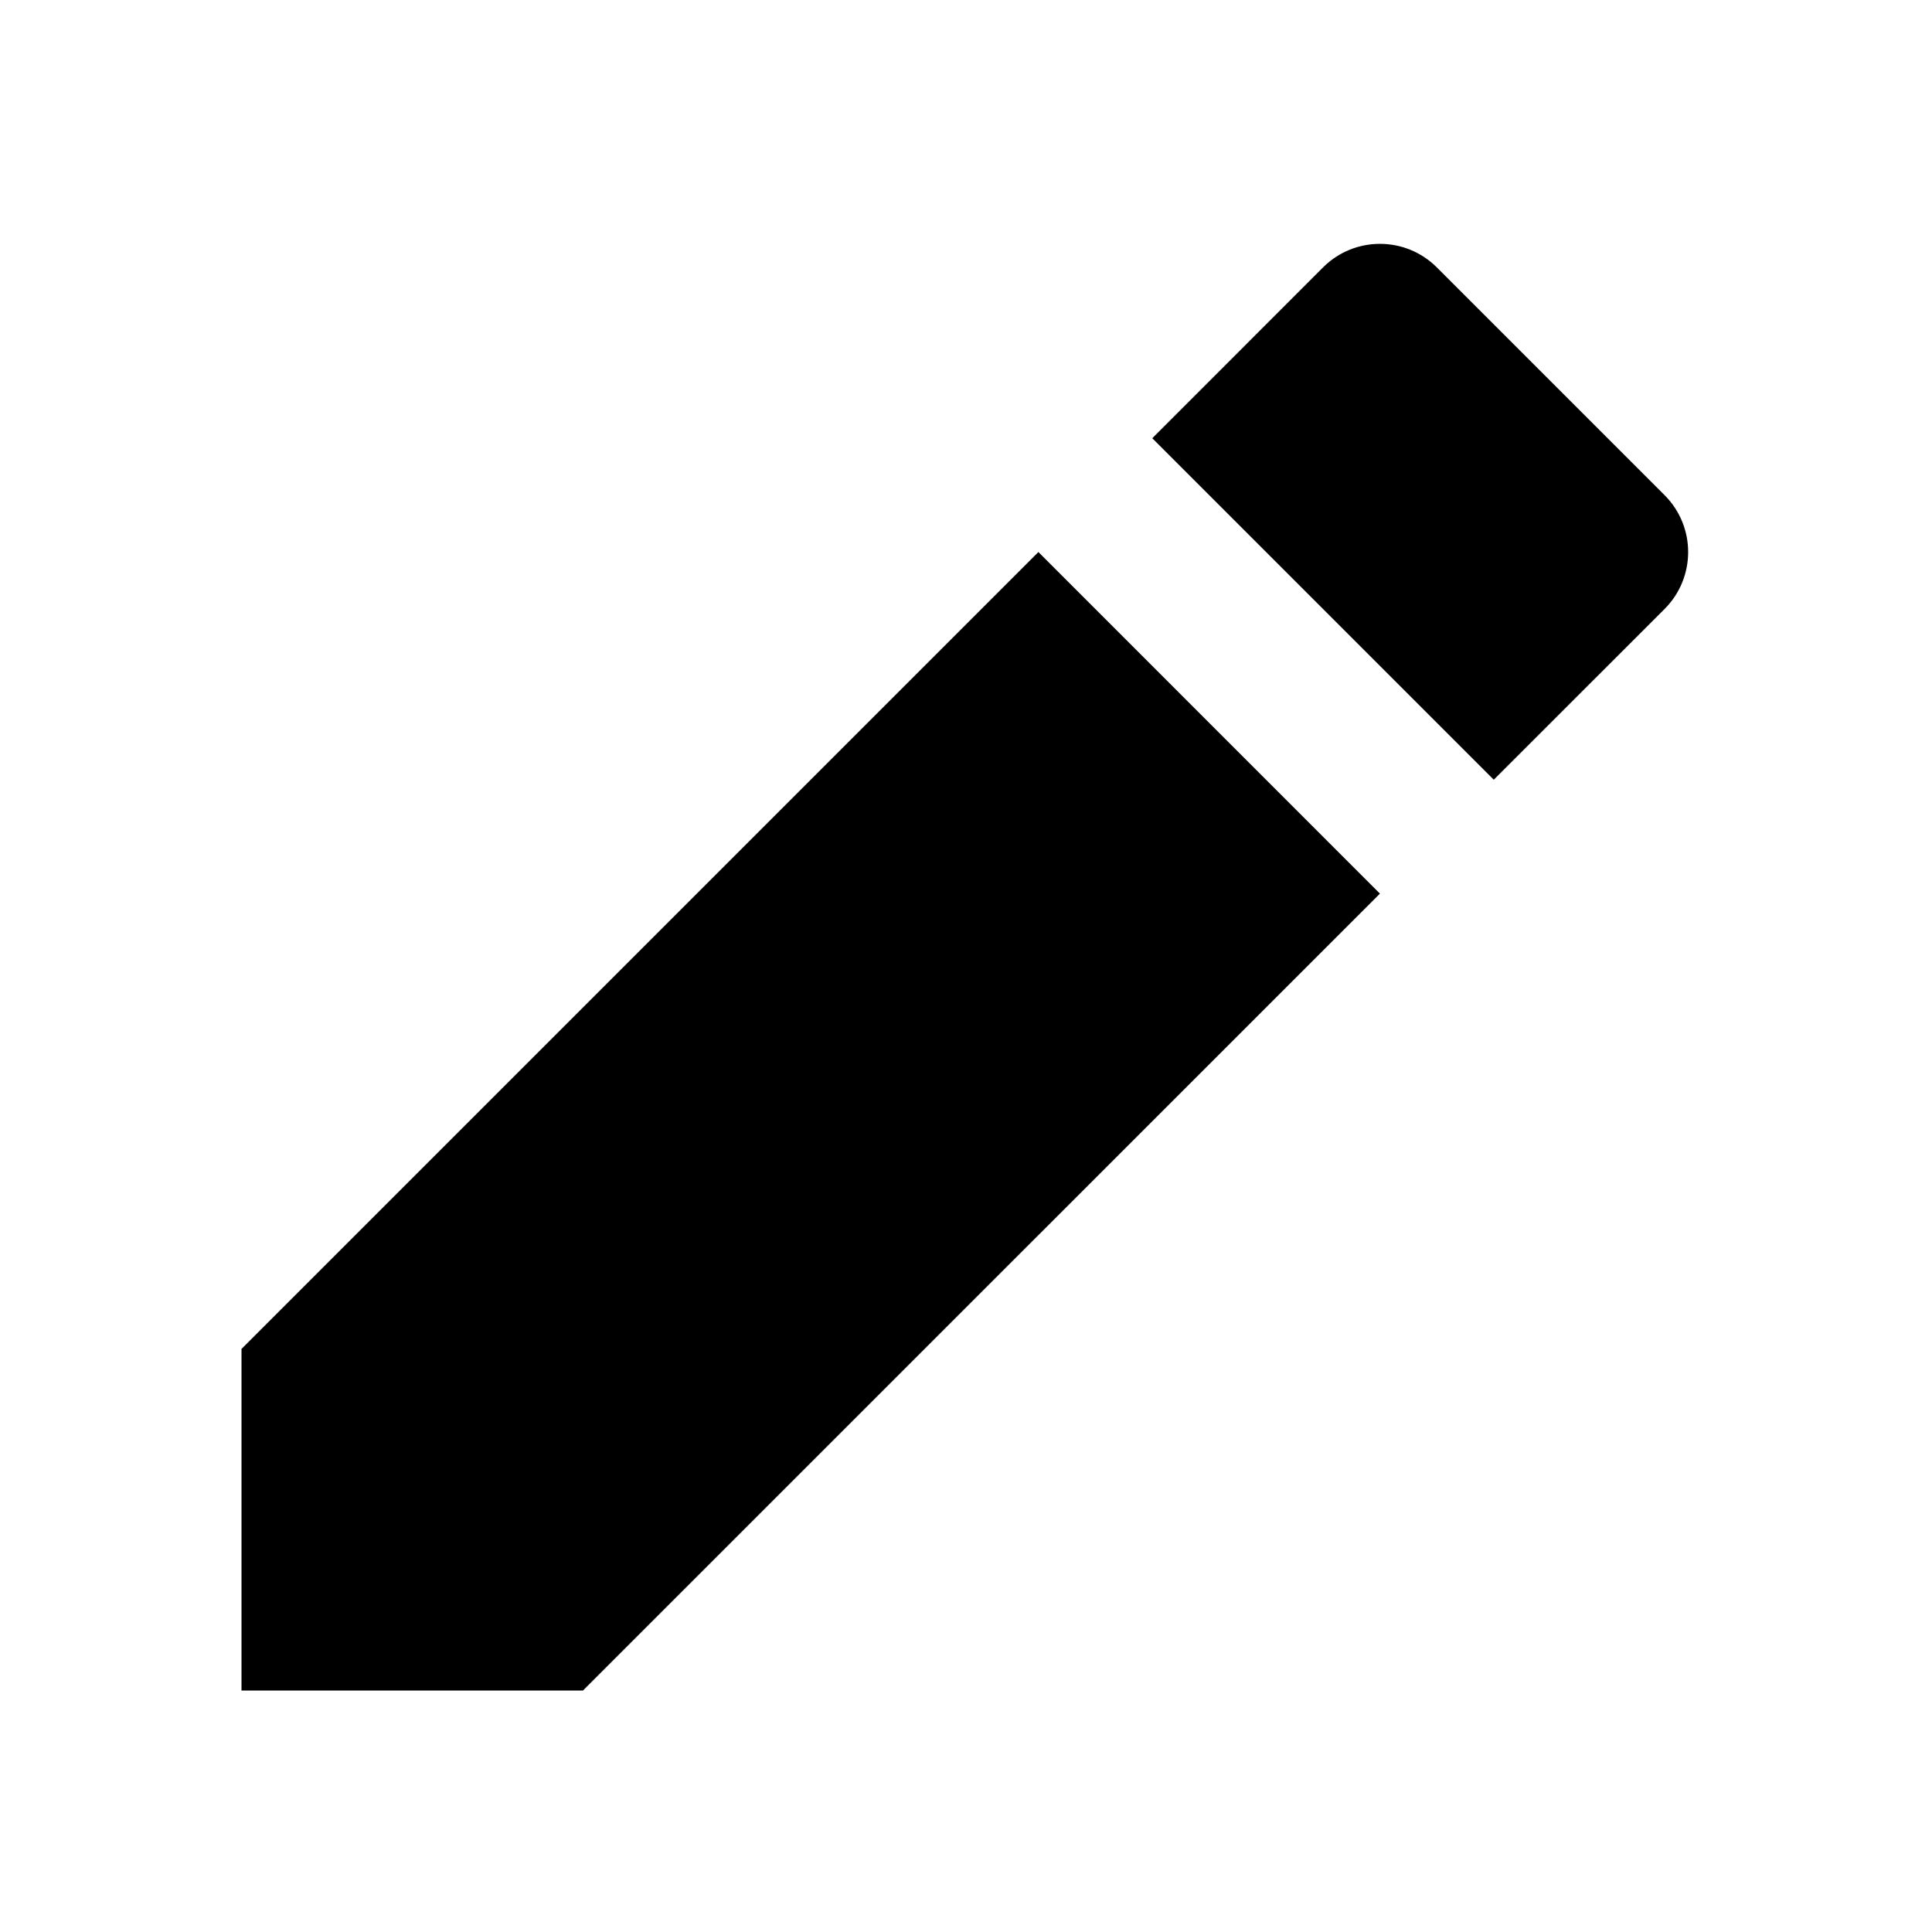
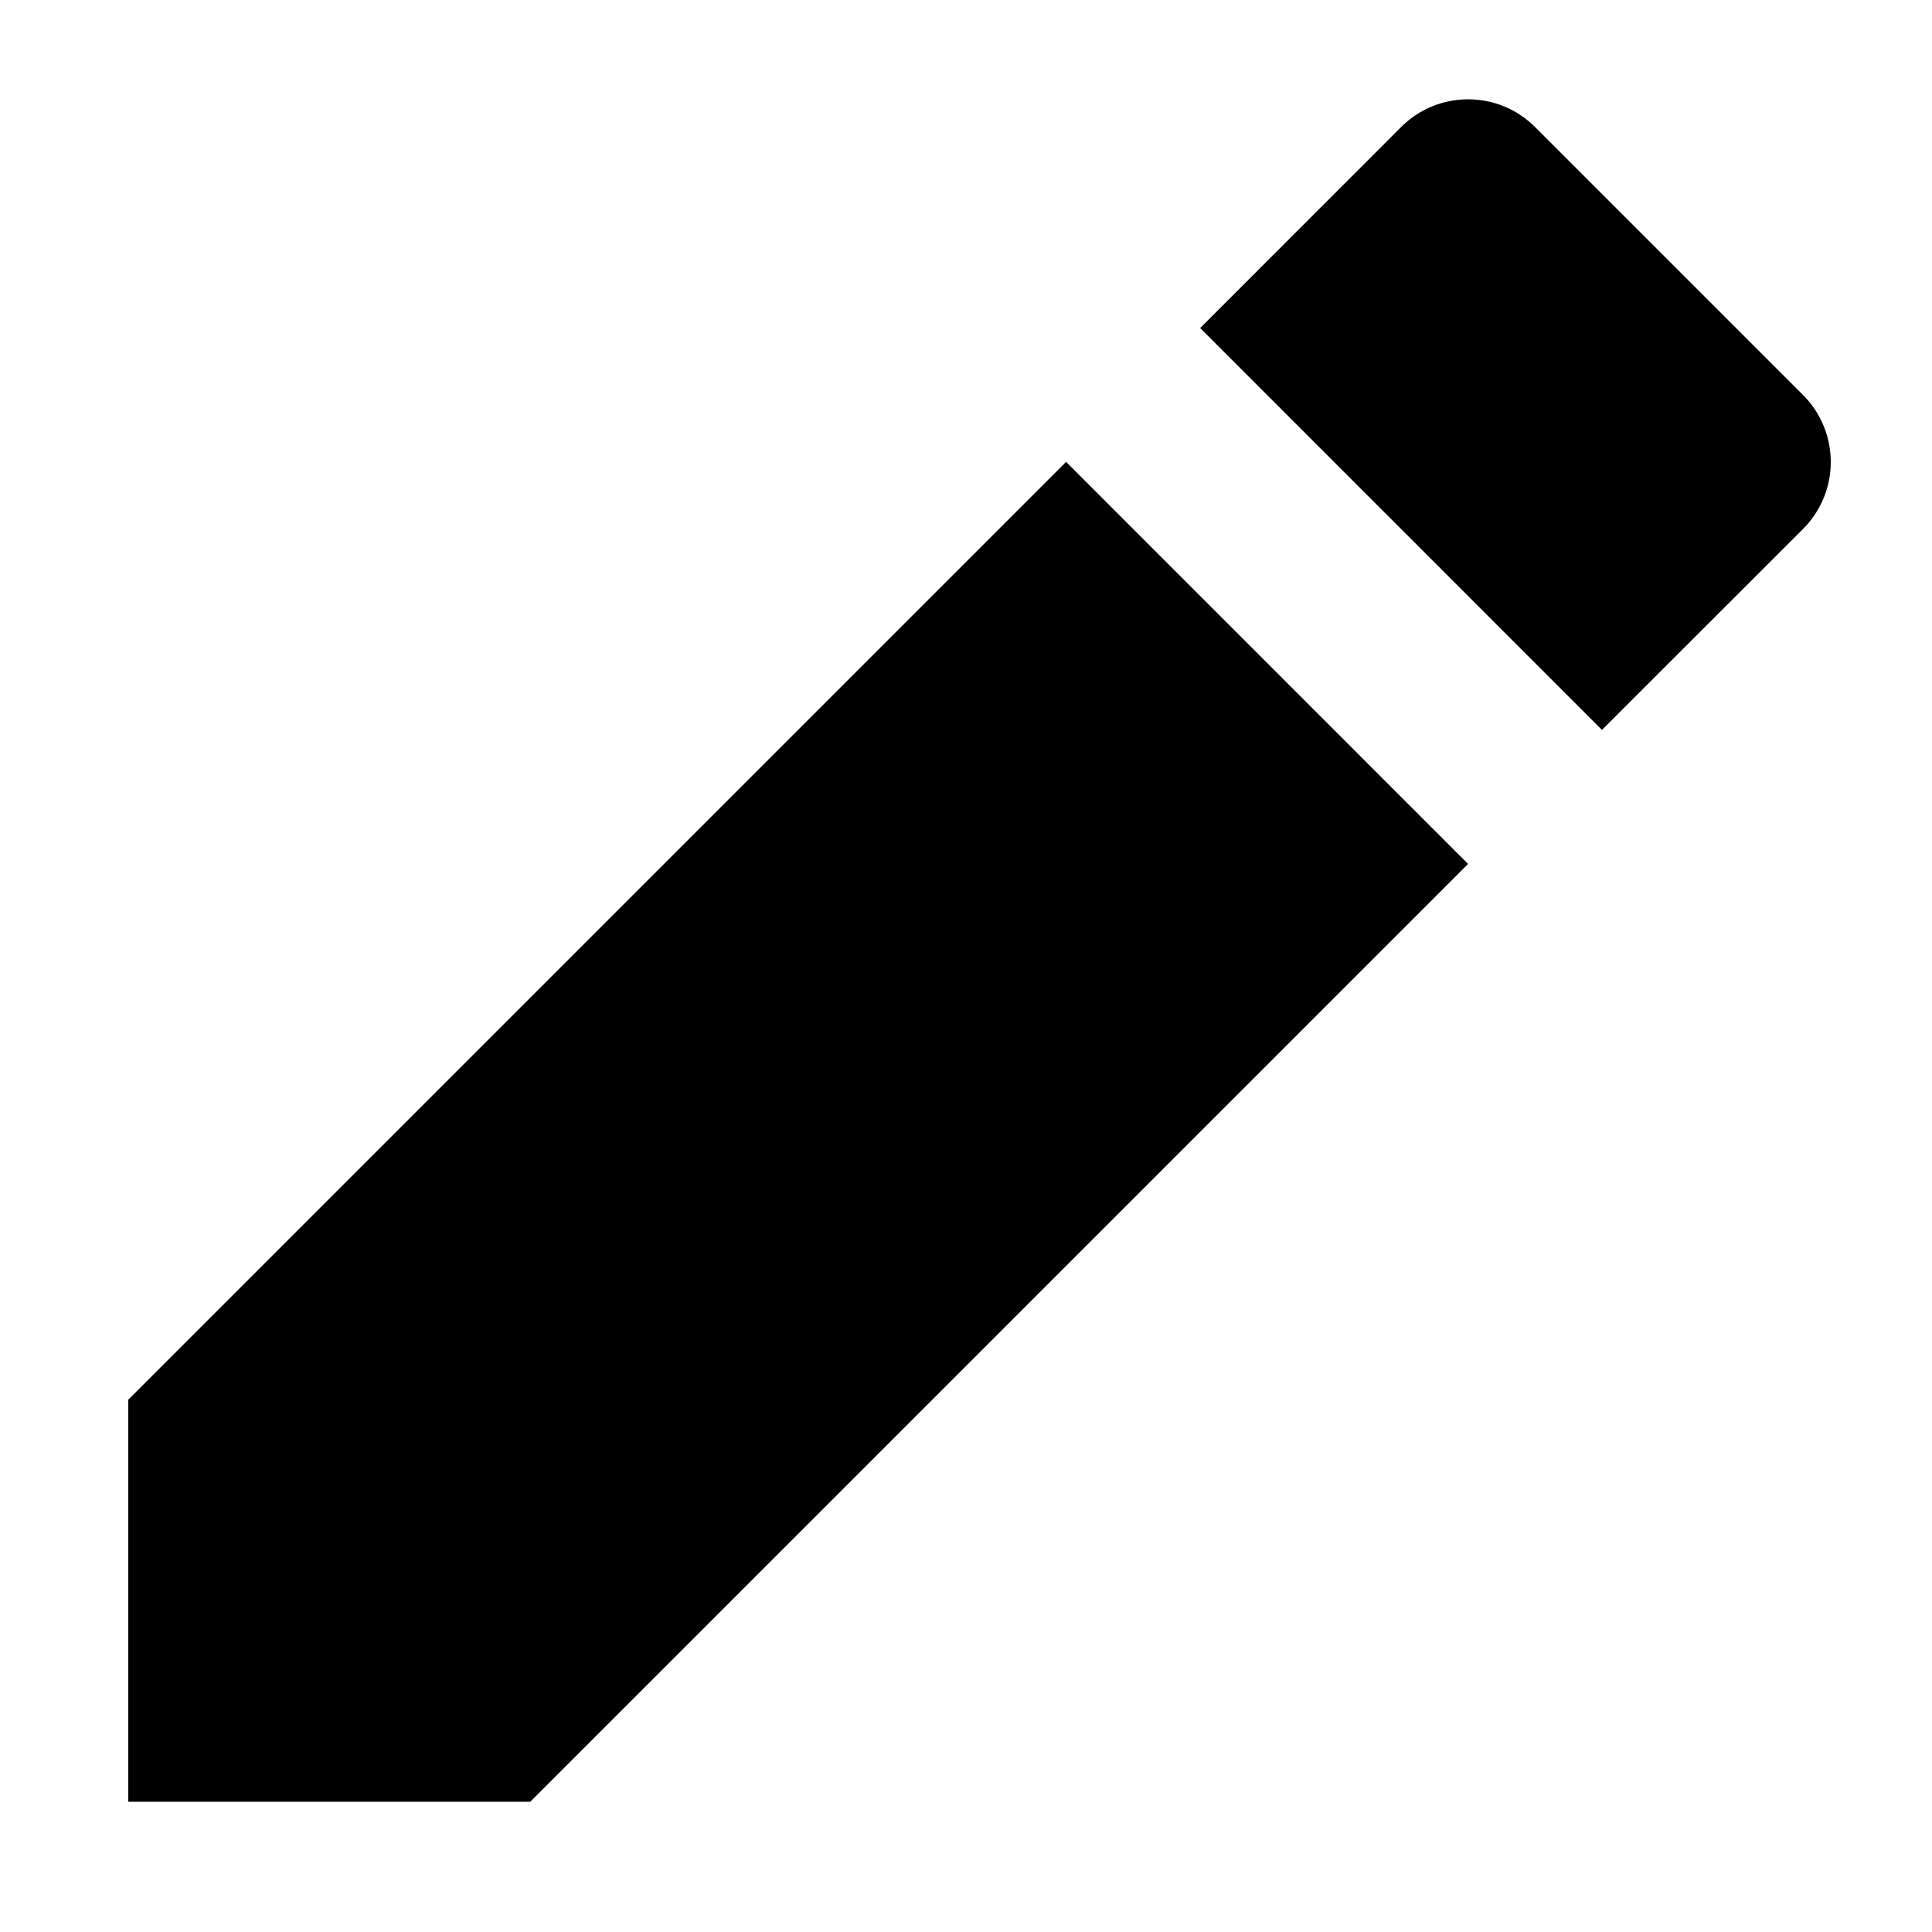
- <svg xmlns="http://www.w3.org/2000/svg" viewBox="0 0 24 24" width="24" height="24">
-   <path fill="none" d="M0 0h24v24H0z" />
-   <path d="M12.9 6.858l4.242 4.243L7.242 21H3v-4.243l9.9-9.9zm1.414-1.414l2.121-2.122a1 1 0 0 1 1.414 0l2.829 2.829a1 1 0 0 1 0 1.414l-2.122 2.121-4.242-4.242z" />
+ <svg xmlns="http://www.w3.org/2000/svg" width="24" height="24">
+   <path d="m13.245 5.739 4.992 4.993-11.65 11.65H1.593v-4.994l11.65-11.65Zm1.664-1.664 2.496-2.497a1.177 1.177 0 0 1 1.664 0l3.329 3.329a1.177 1.177 0 0 1 0 1.664L19.9 9.067z" />
</svg>
